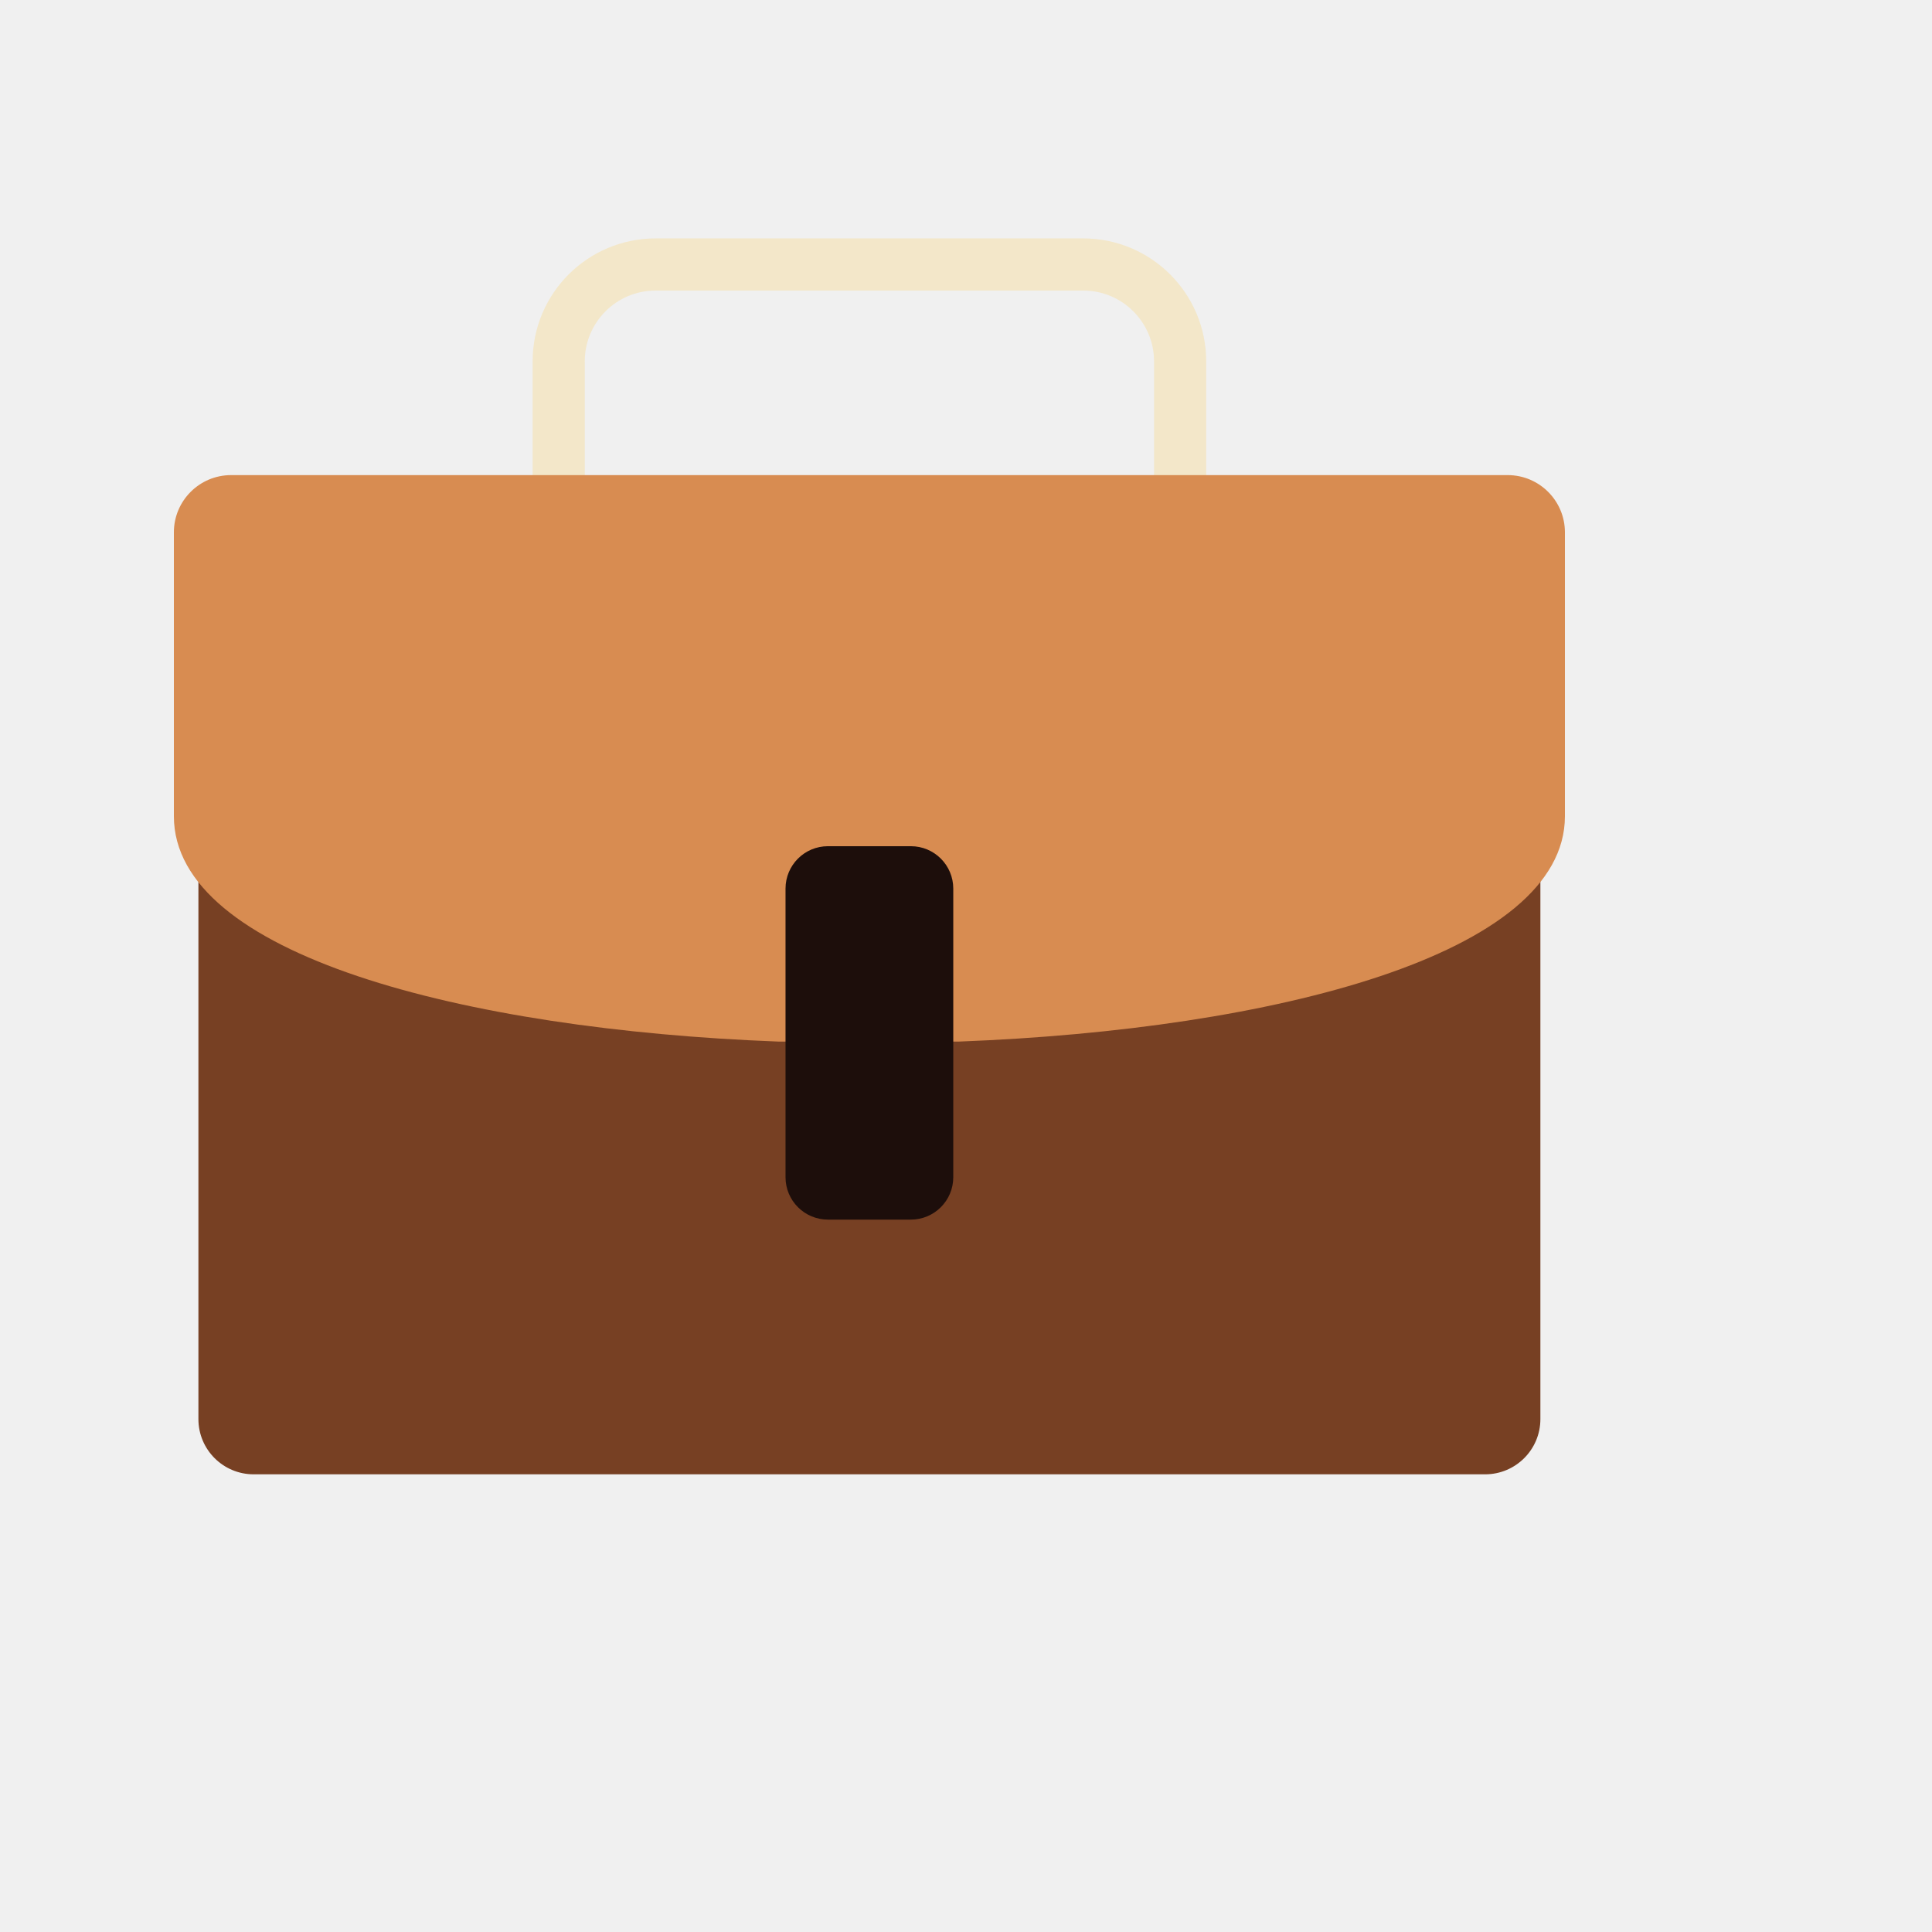
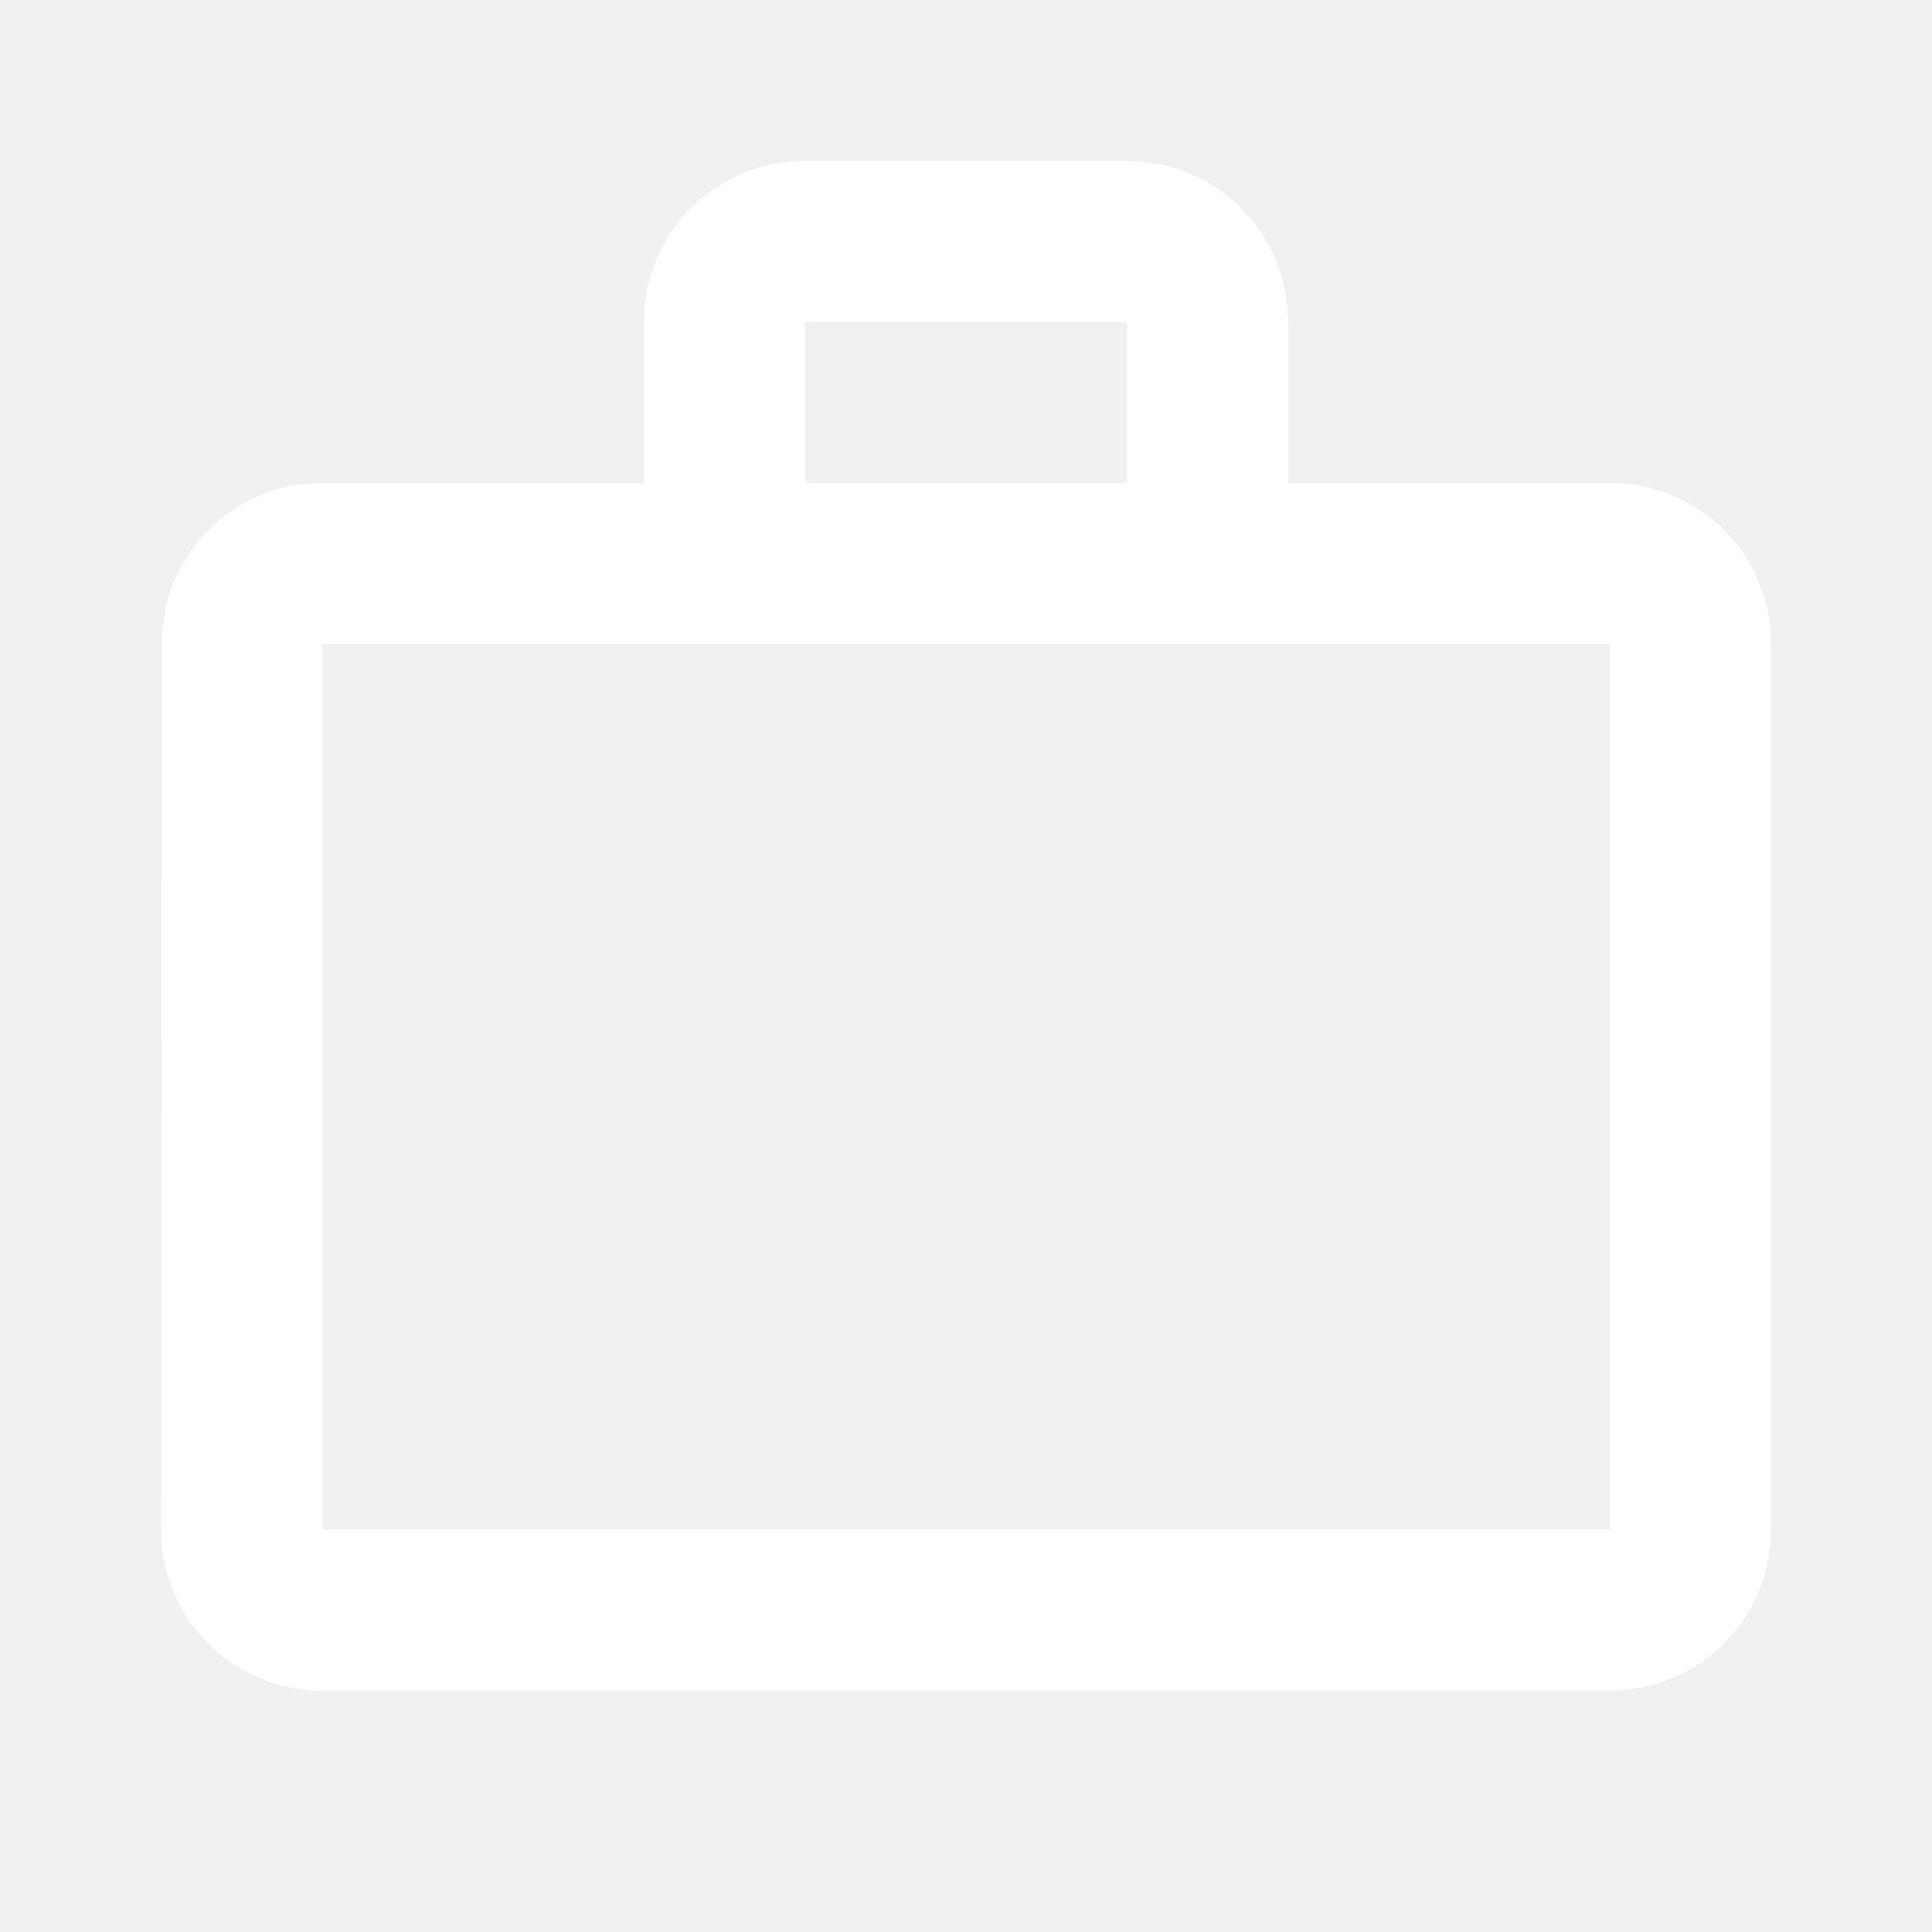
- <svg xmlns="http://www.w3.org/2000/svg" viewBox="0 0 100 100" width="45px" height="45px" style="width:100%;height:100%;animation-play-state:paused">
-   <g class="ldl-scale" style="transform-origin:50% 50% 0px;transform:rotate(0deg) scale(0.9);animation-play-state:paused">
-     <path stroke-miterlimit="10" stroke-linejoin="round" stroke-linecap="round" stroke-width="3" stroke="#323232" fill="none" d="M32.131 27.324v-6.541a5.572 5.572 0 0 1 5.572-5.572h24.595a5.572 5.572 0 0 1 5.572 5.572v6.541" style="stroke:rgb(243, 231, 201);animation-play-state:paused" />
-     <path fill="#66503a" d="M85.413 84.789H14.587a3.176 3.176 0 0 1-3.176-3.176V32.527a3.176 3.176 0 0 1 3.176-3.176h70.826a3.176 3.176 0 0 1 3.176 3.176v49.086a3.176 3.176 0 0 1-3.176 3.176z" style="fill:rgb(119, 64, 35);animation-play-state:paused" />
-     <path fill="#4a3826" d="M55.167 59.901C73.287 59.209 90 54.889 90 46.942V30.616a3.292 3.292 0 0 0-3.292-3.292H13.292A3.292 3.292 0 0 0 10 30.616v16.326c0 7.947 16.624 12.267 34.744 12.959h10.423z" style="fill:rgb(216, 140, 81);animation-play-state:paused" />
-     <path fill="#f4e6c8" d="M52.385 70.141h-4.77a2.439 2.439 0 0 1-2.439-2.439V51.105a2.439 2.439 0 0 1 2.439-2.439h4.77a2.439 2.439 0 0 1 2.439 2.439v16.597a2.439 2.439 0 0 1-2.439 2.439z" style="fill:rgb(29, 14, 11);animation-play-state:paused" />
-   </g>
+ <svg xmlns="http://www.w3.org/2000/svg" height="48px" viewBox="0 0 24 24" width="48px" fill="#FFFFFF">
+   <path d="M0 0h24v24H0V0z" fill="none" />
+   <path d="M14 6V4h-4v2h4zM4 8v11h16V8H4zm16-2c1.11 0 2 .89 2 2v11c0 1.11-.89 2-2 2H4c-1.11 0-2-.89-2-2l.01-11c0-1.11.88-2 1.99-2h4V4c0-1.11.89-2 2-2h4c1.11 0 2 .89 2 2v2h4z" />
</svg>
